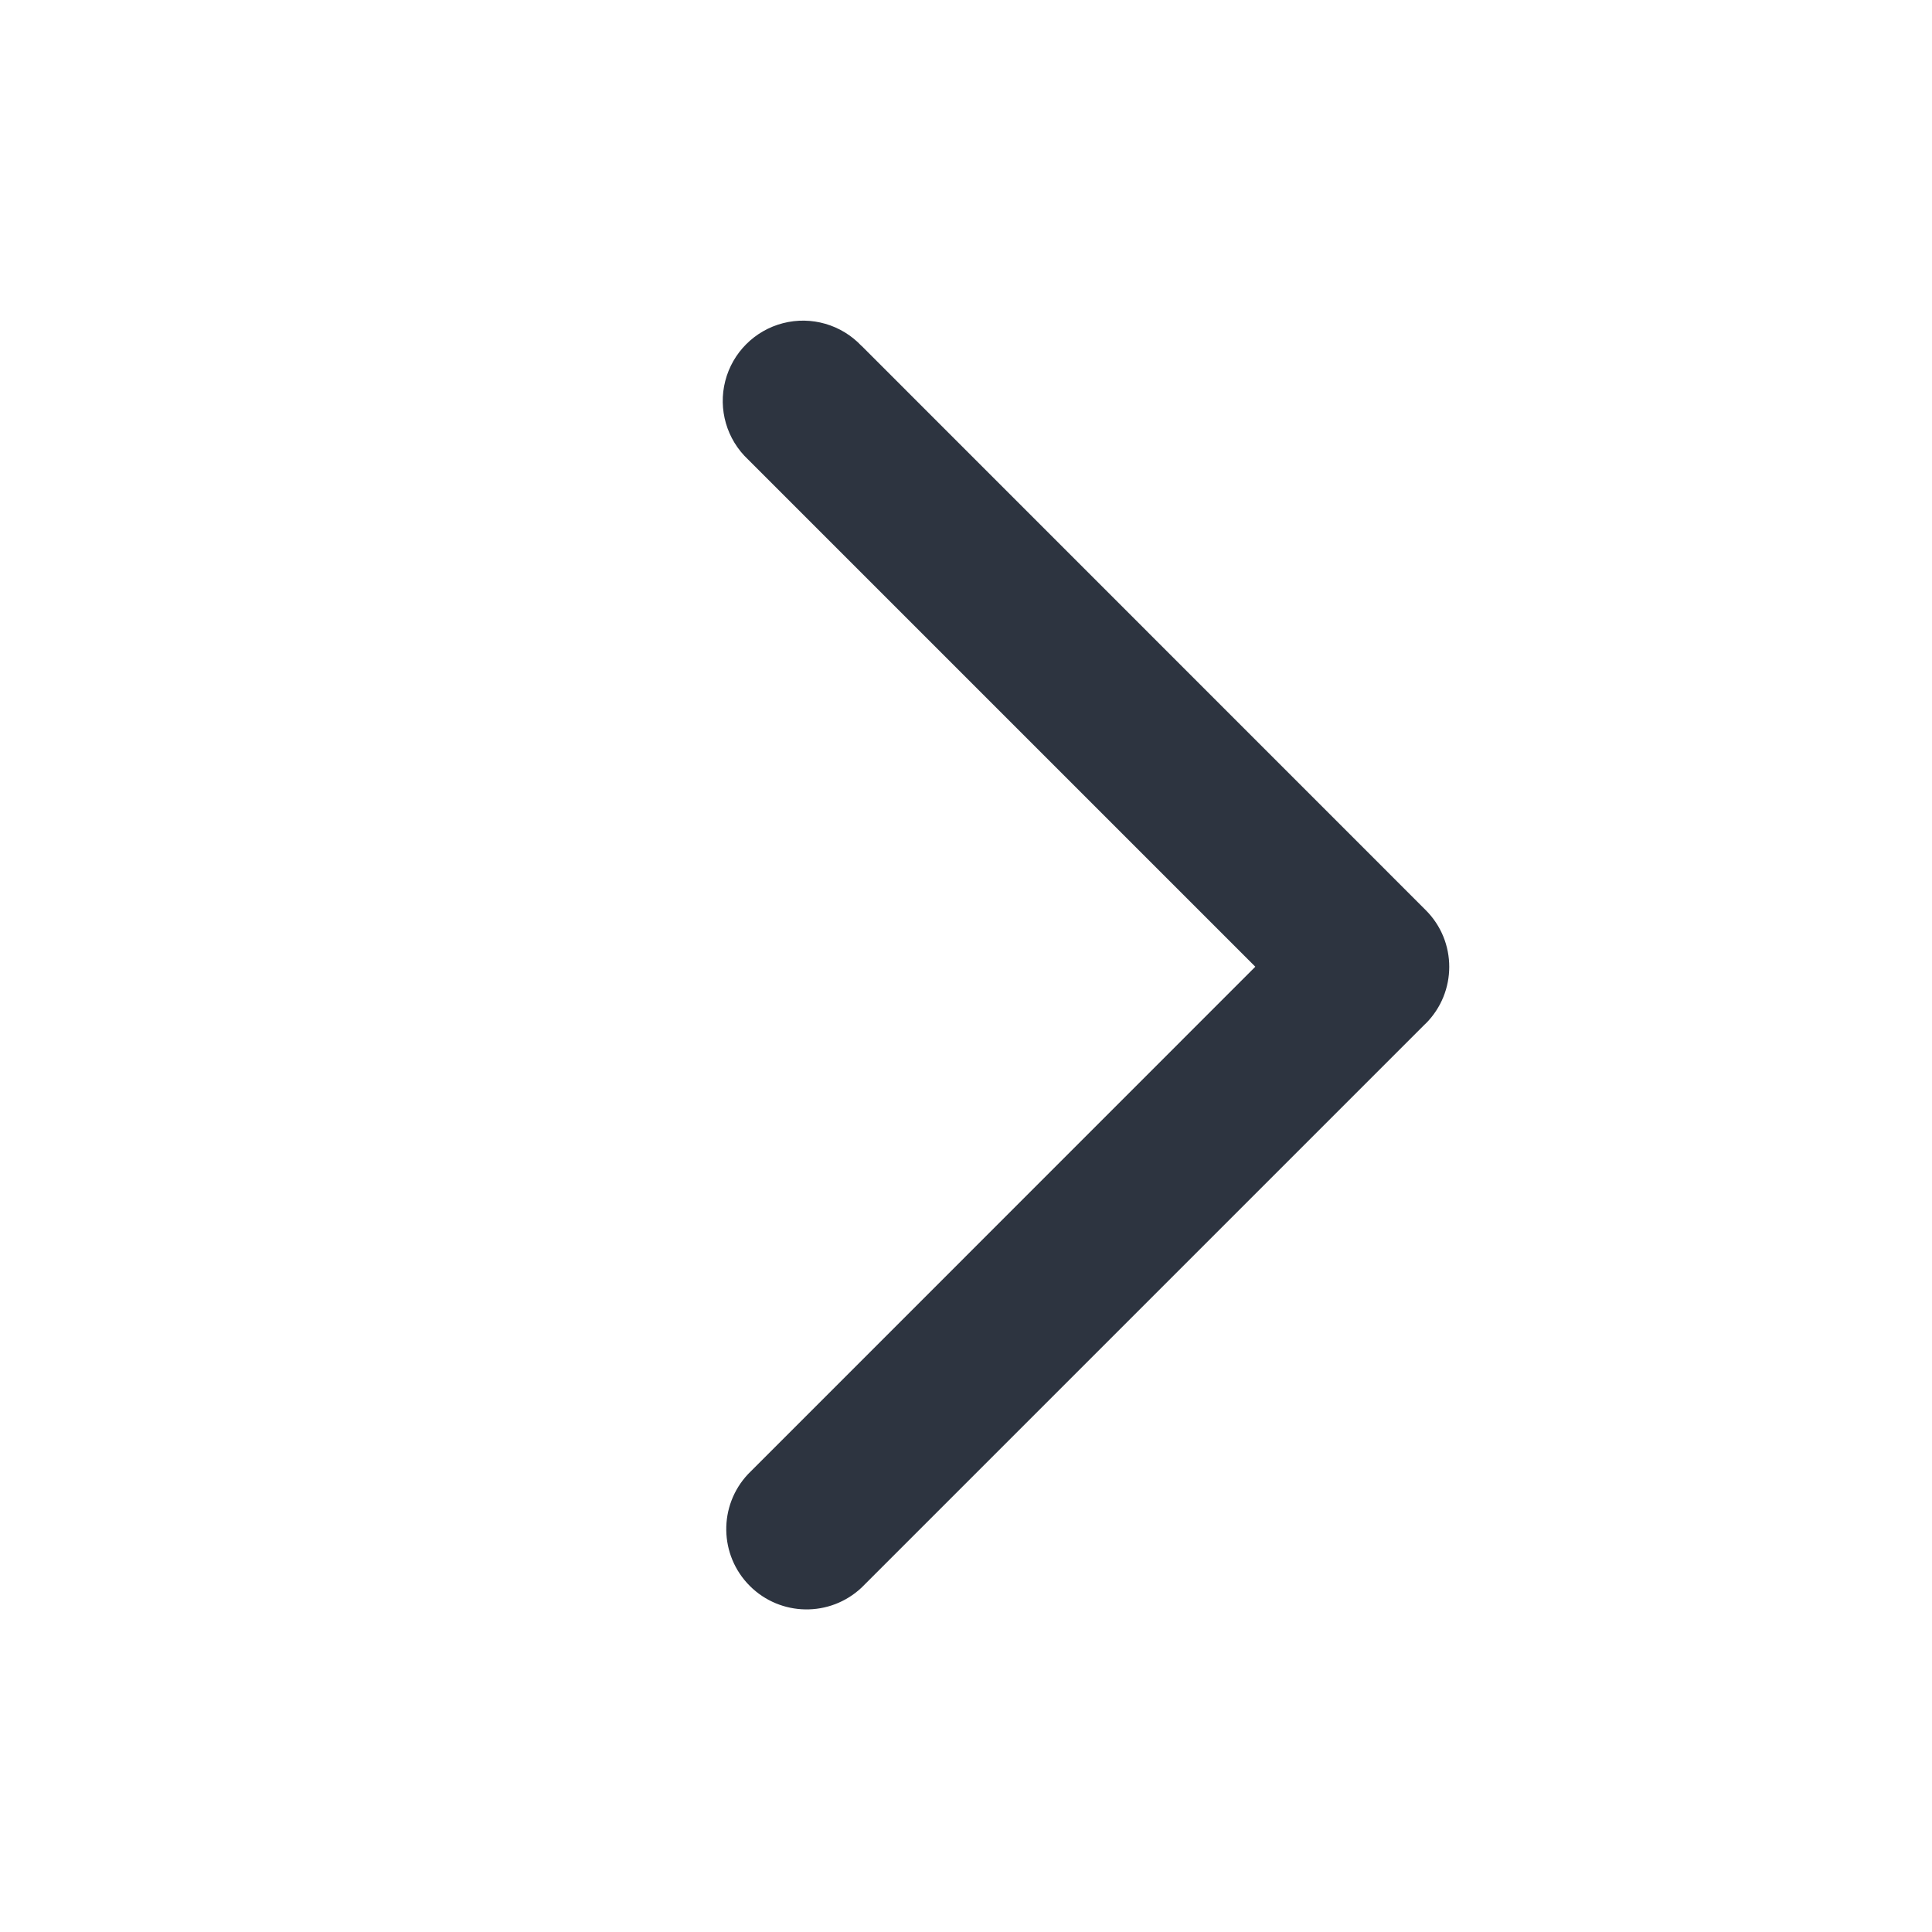
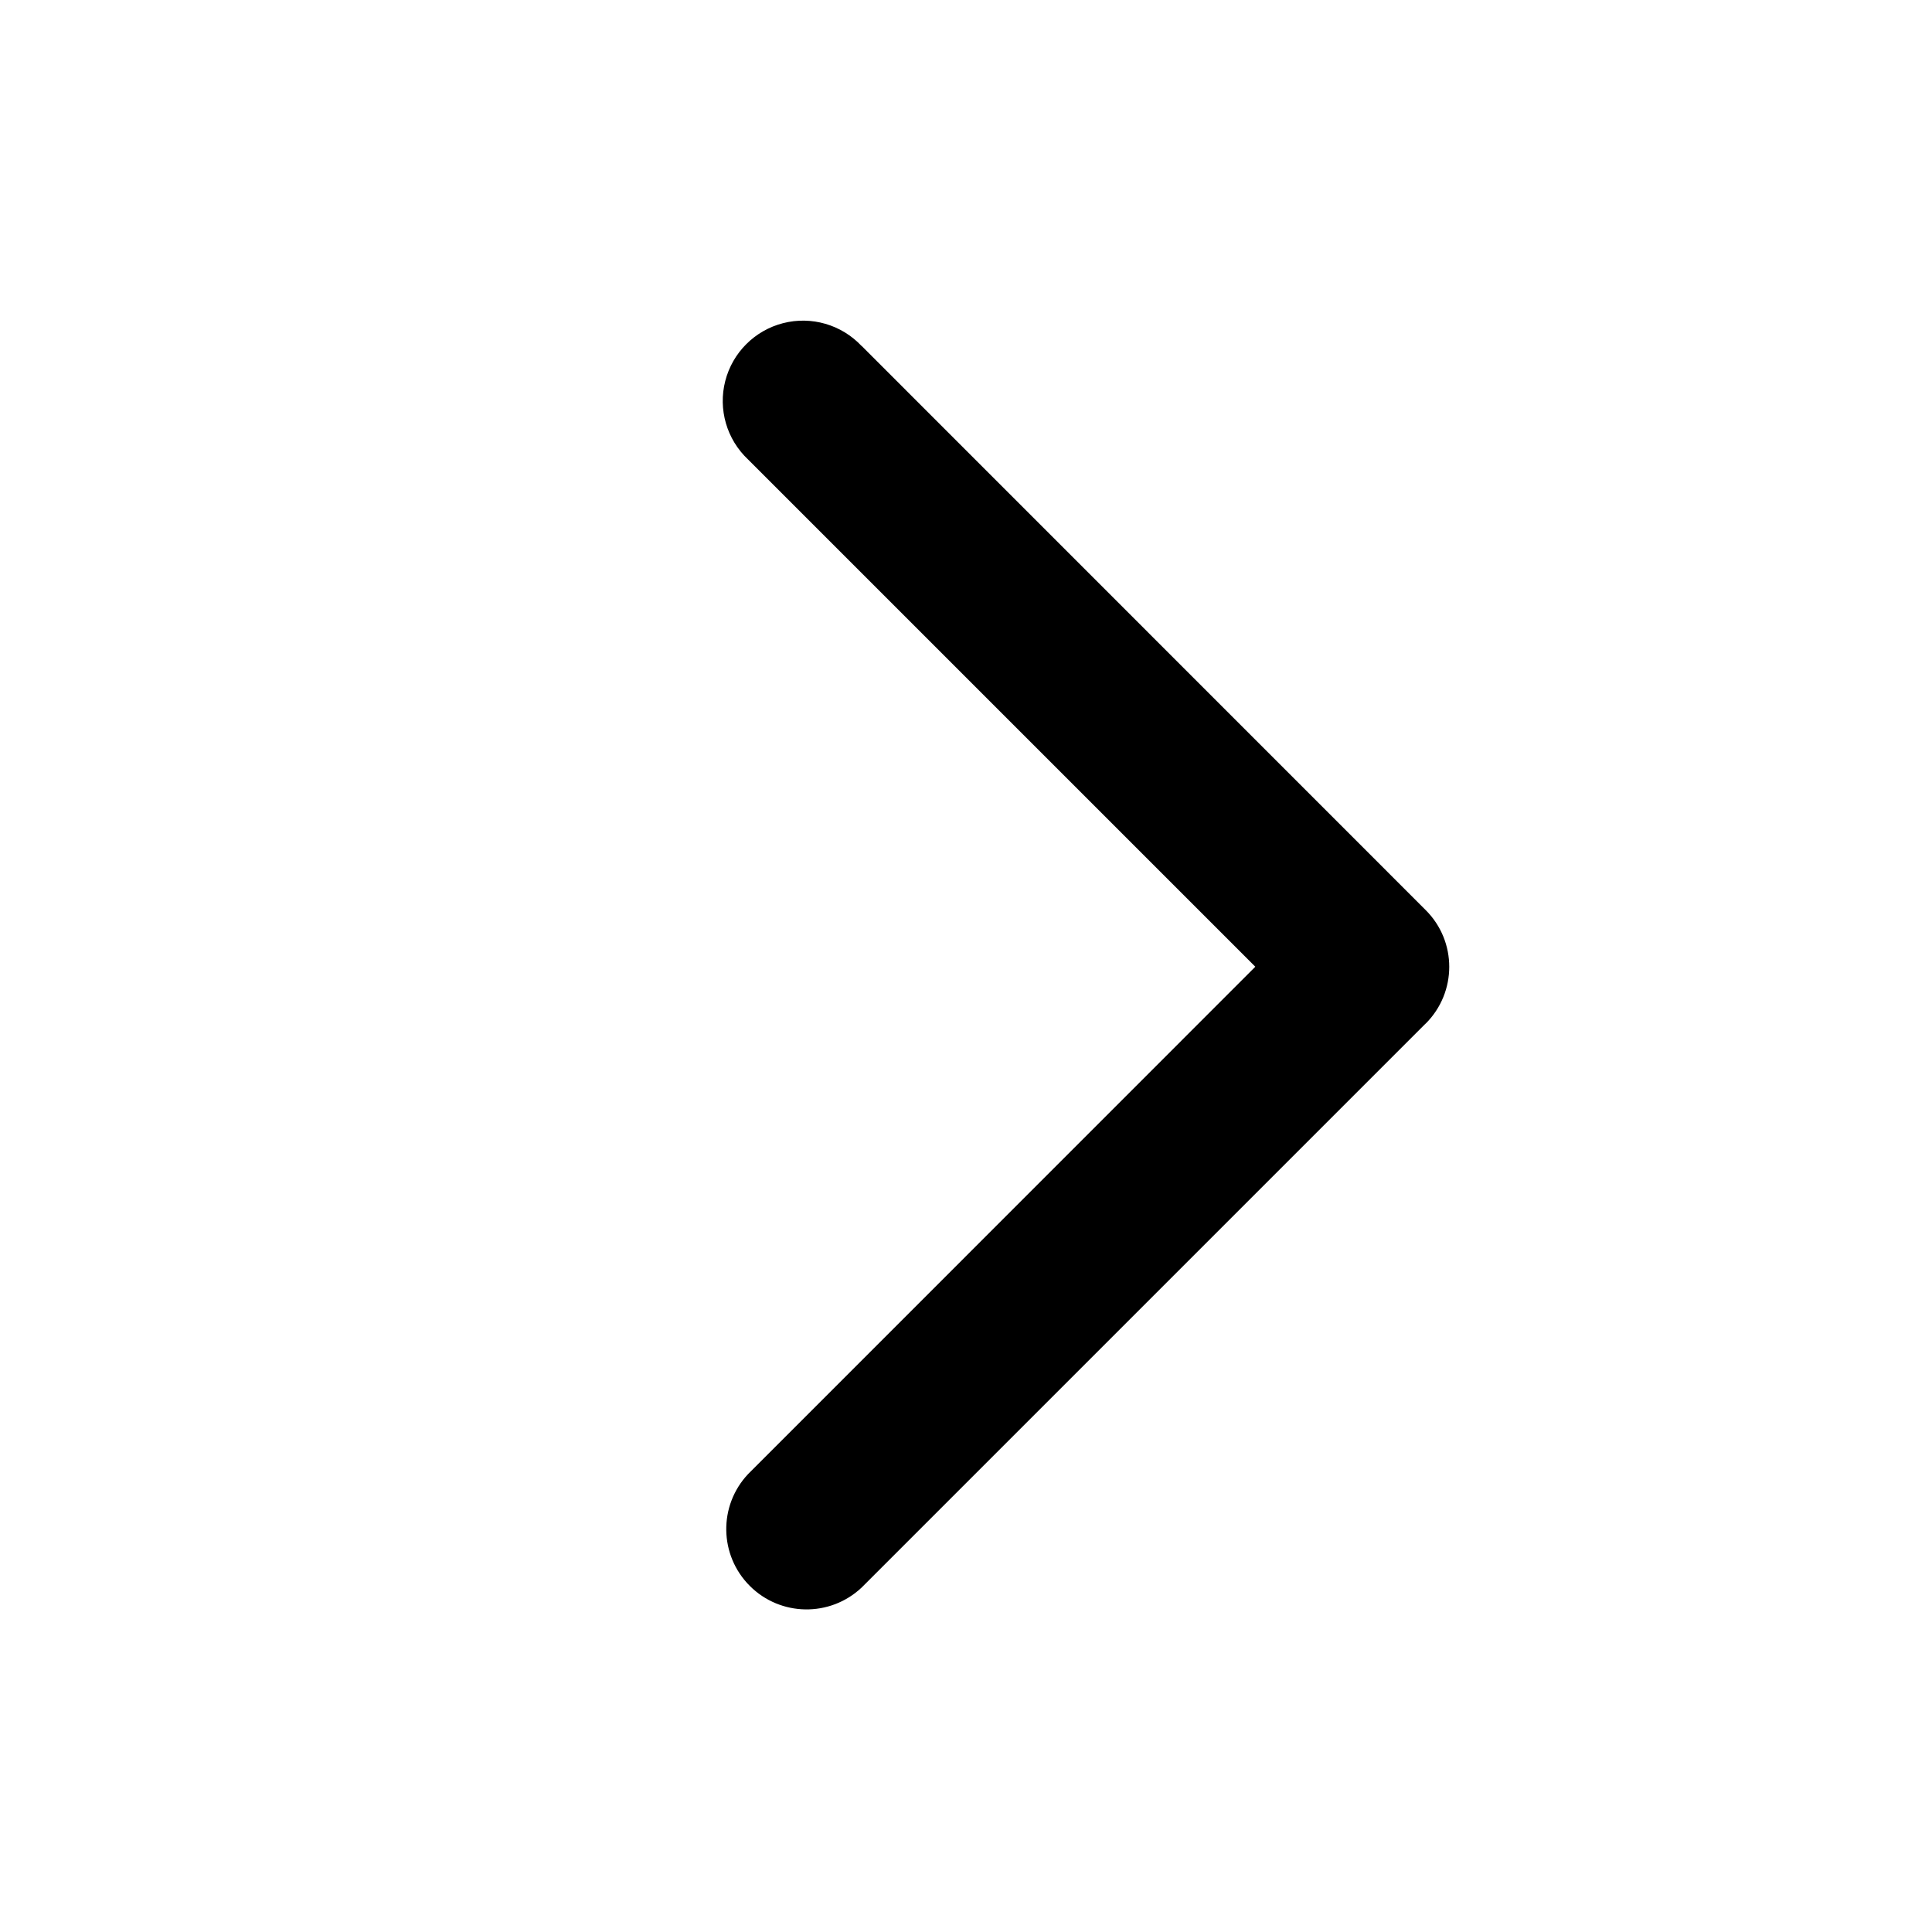
- <svg xmlns="http://www.w3.org/2000/svg" width="16" height="16" fill="none">
-   <path fill-rule="evenodd" clip-rule="evenodd" d="M7.135 2.865a.665.665 0 1 0-.94.94l4.201 4.201-4.201 4.202a.665.665 0 0 0 .94.94l4.669-4.669.003-.002c.26-.26.26-.681 0-.94L7.135 2.864Z" fill="#2D3440" />
+ <svg xmlns="http://www.w3.org/2000/svg" width="16" height="16" viewBox="0 0 16 16" fill="currentColor">
+   <path fill-rule="evenodd" clip-rule="evenodd" d="M7.135 2.865a.665.665 0 1 0-.94.94l4.201 4.201-4.201 4.202a.665.665 0 0 0 .94.94l4.669-4.669.003-.002c.26-.26.26-.681 0-.94L7.135 2.864Z" />
</svg>
